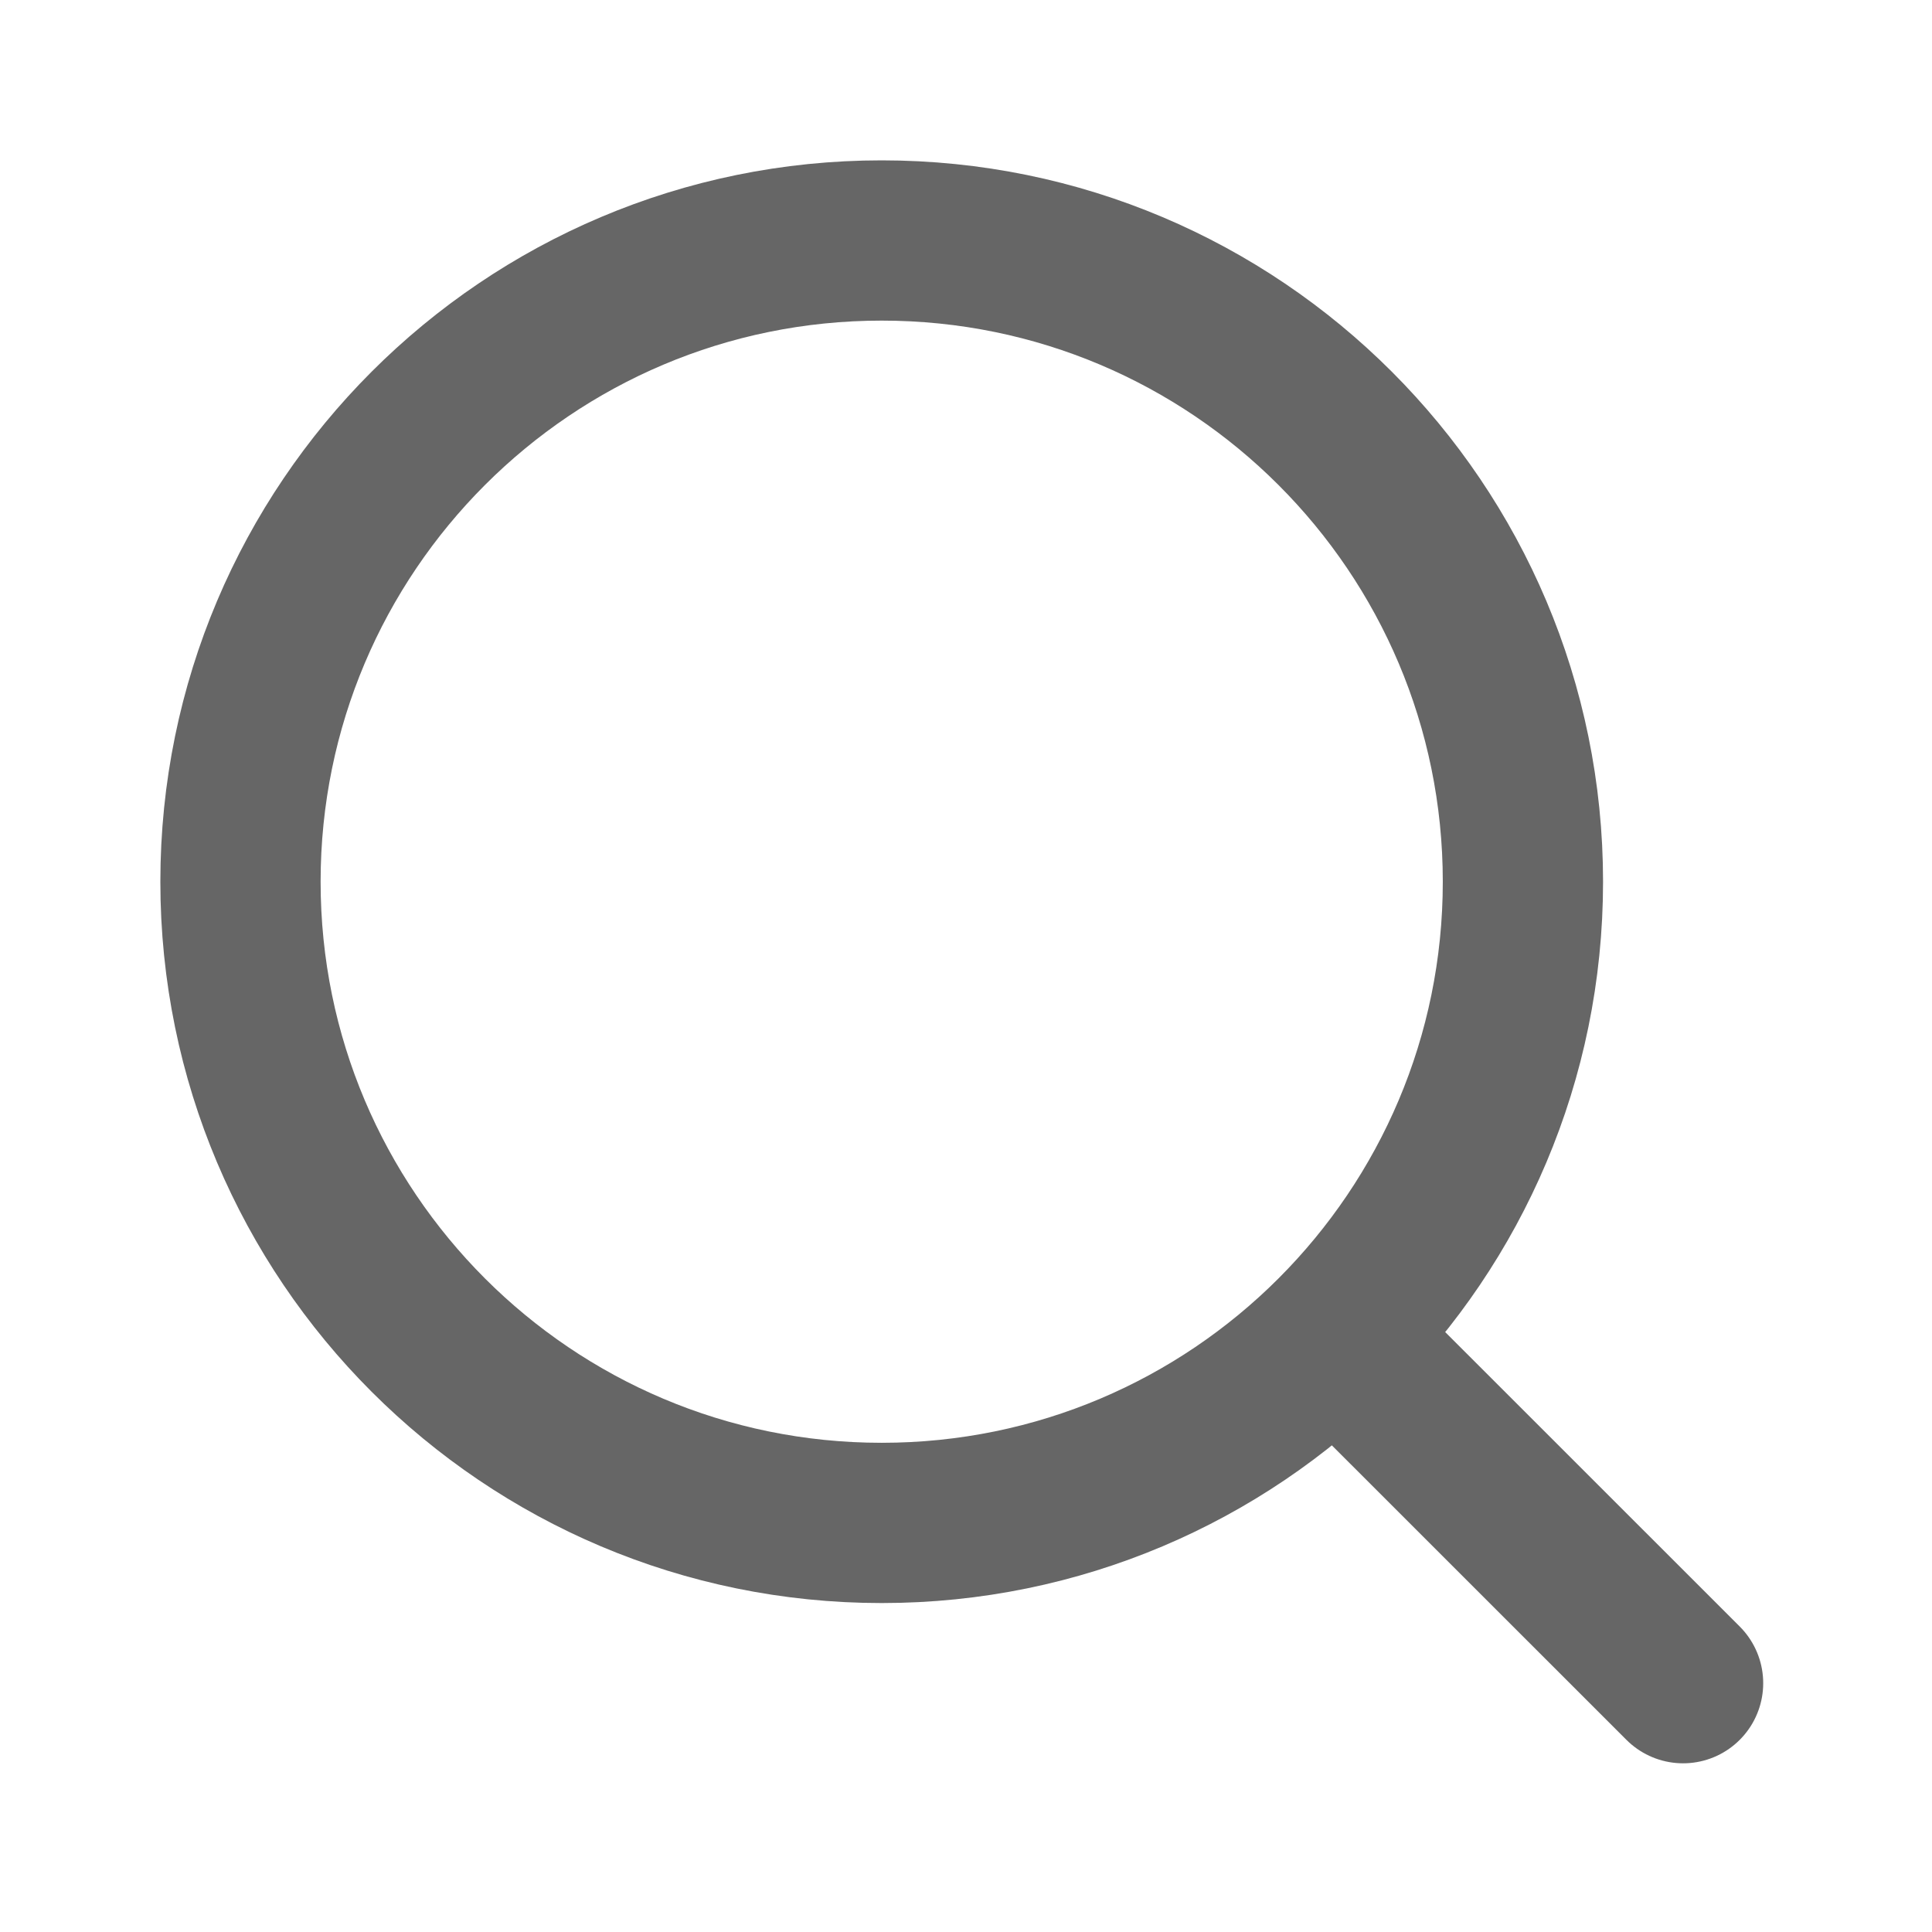
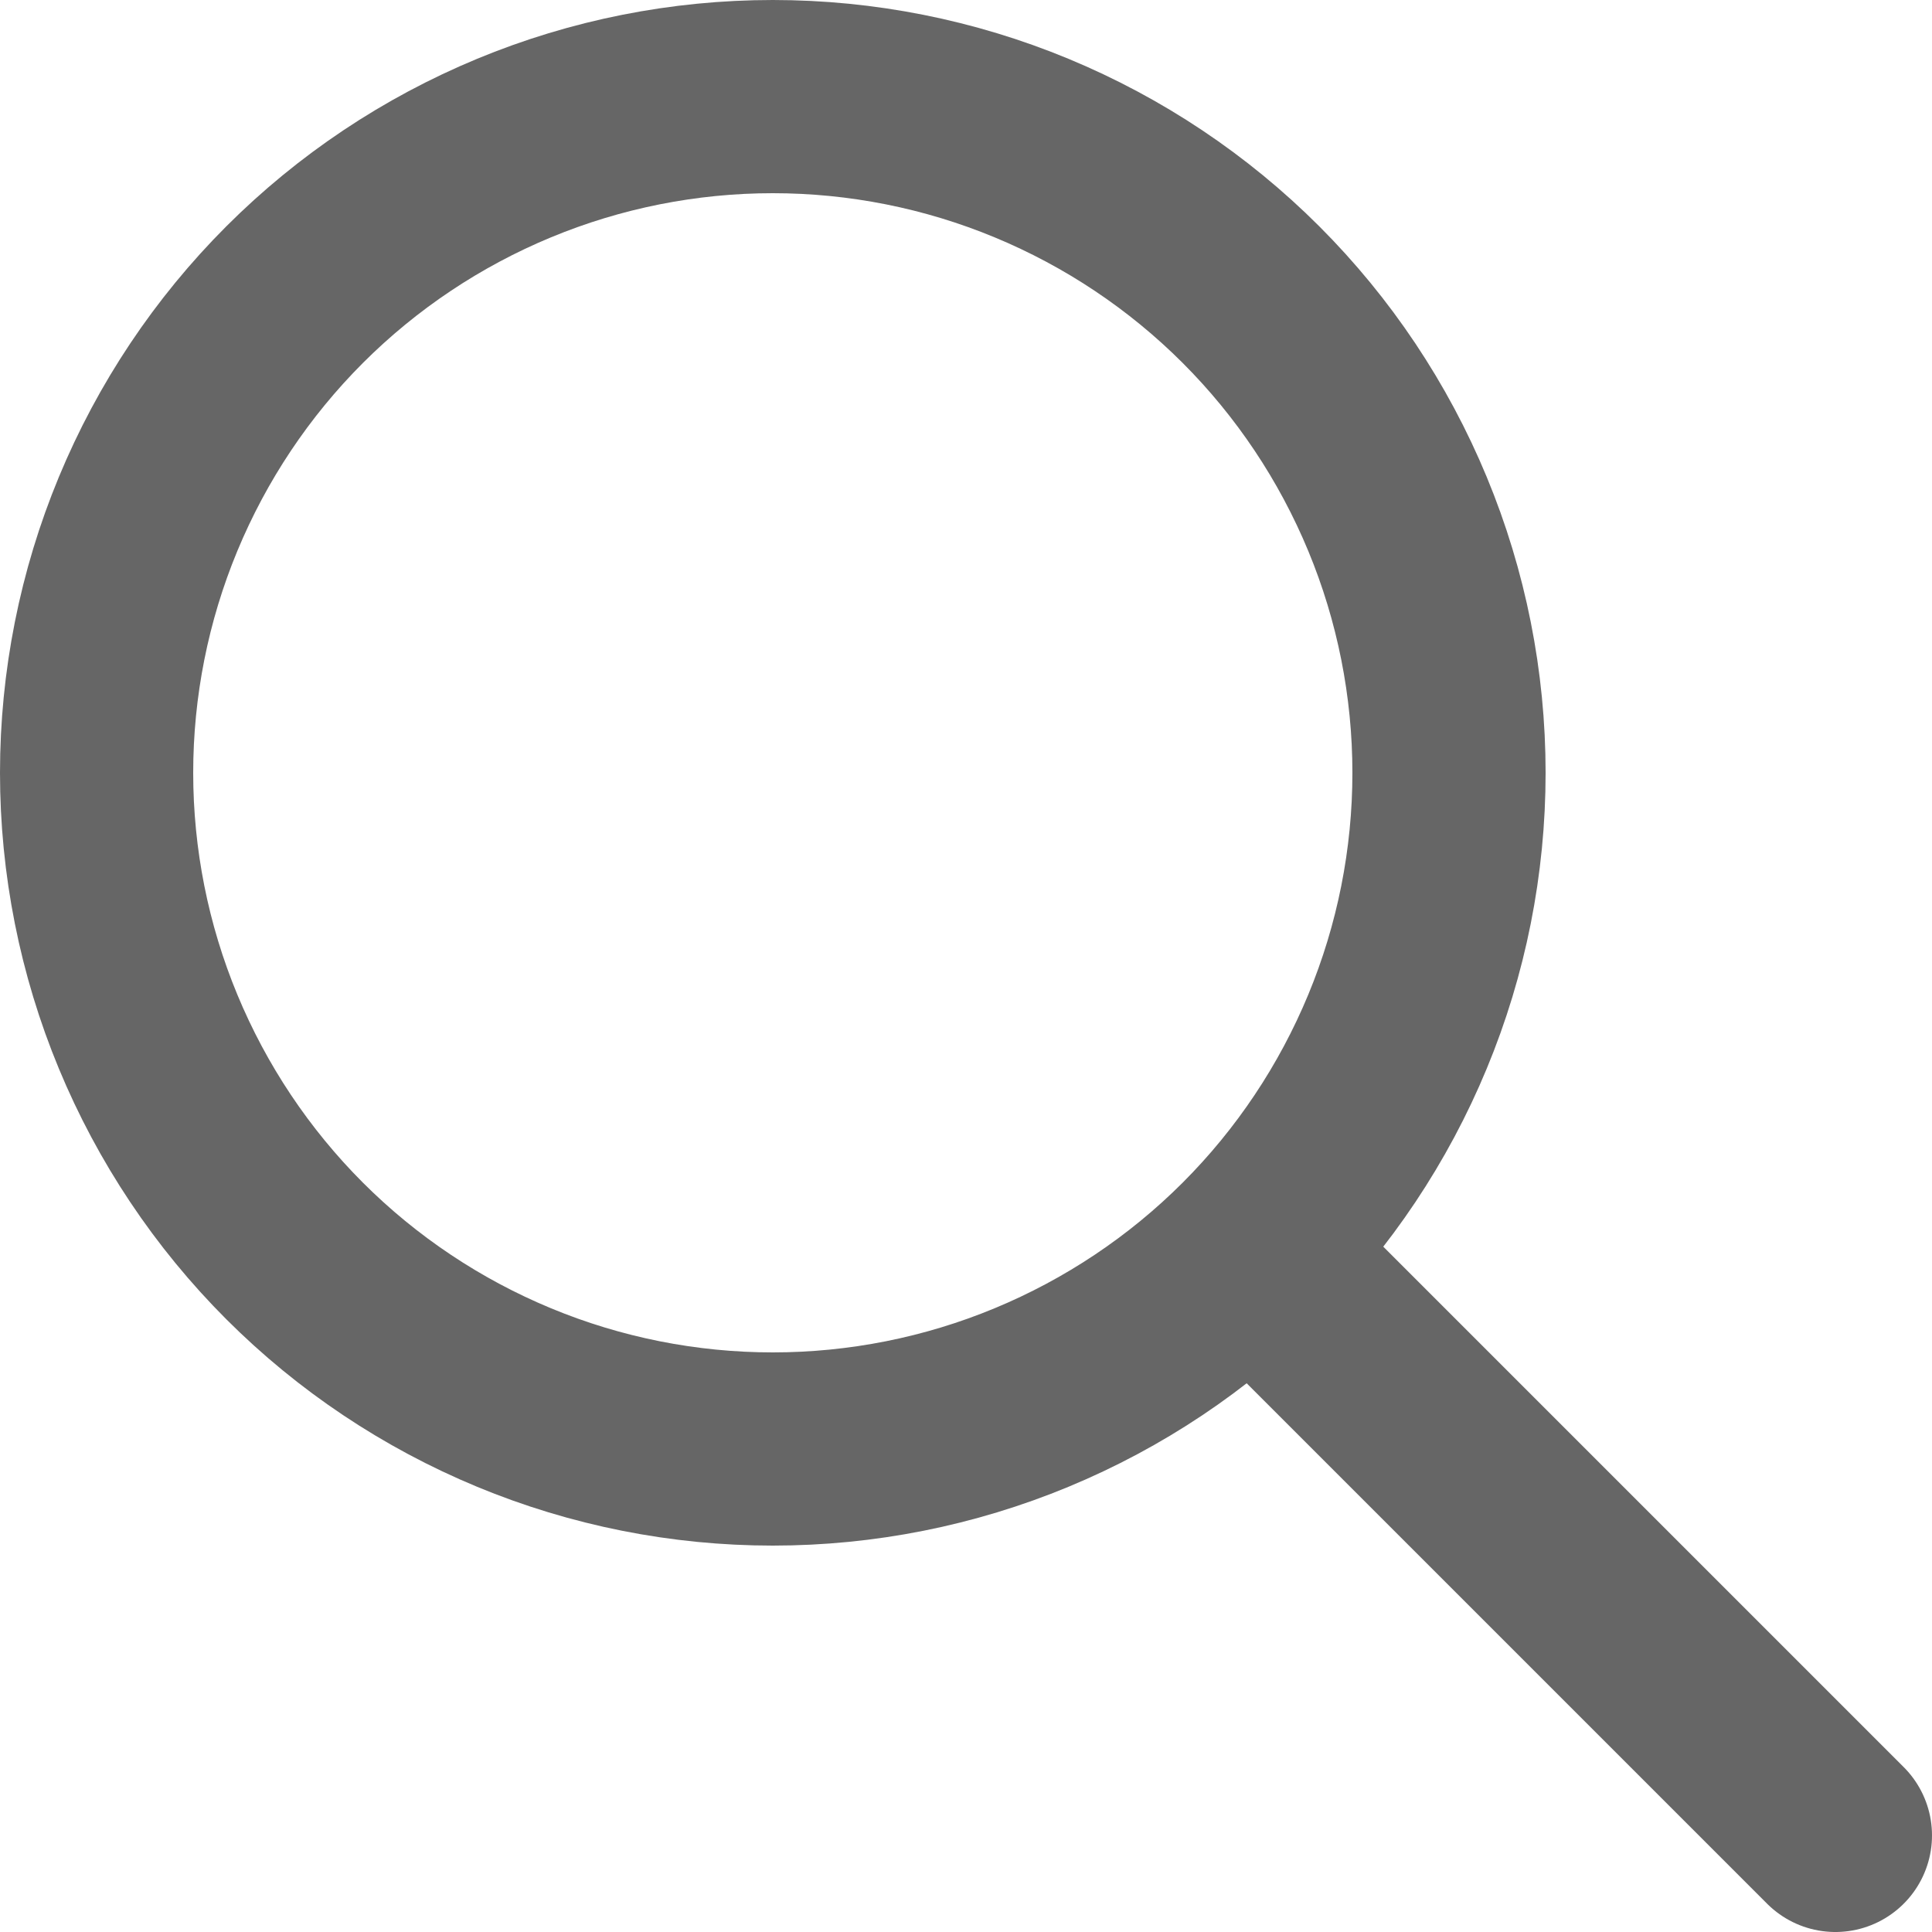
- <svg xmlns="http://www.w3.org/2000/svg" width="19" height="19" viewBox="0 0 19 19" fill="none">
-   <path d="M8.671 14.977C12.154 14.977 14.977 12.154 14.977 8.671C14.977 5.189 12.154 2.365 8.671 2.365C5.189 2.365 2.365 5.189 2.365 8.671C2.365 12.154 5.189 14.977 8.671 14.977Z" stroke="#666666" stroke-width="1.576" stroke-linecap="round" stroke-linejoin="round" />
-   <path d="M16.552 16.553L13.162 13.164" stroke="#666666" stroke-width="1.576" stroke-linecap="round" stroke-linejoin="round" />
+ <svg xmlns="http://www.w3.org/2000/svg" width="20" height="20" viewBox="0 0 20 20" fill="none">
+   <path d="M19 19L13 13M1 8C1 8.919 1.181 9.83 1.533 10.679C1.885 11.528 2.4 12.3 3.05 12.95C3.7 13.6 4.472 14.115 5.321 14.467C6.17 14.819 7.081 15 8 15C8.919 15 9.83 14.819 10.679 14.467C11.528 14.115 12.3 13.6 12.95 12.95C13.6 12.3 14.115 11.528 14.467 10.679C14.819 9.83 15 8.919 15 8C15 7.081 14.819 6.17 14.467 5.321C14.115 4.472 13.6 3.7 12.95 3.05C12.3 2.4 11.528 1.885 10.679 1.533C9.83 1.181 8.919 1 8 1C7.081 1 6.17 1.181 5.321 1.533C4.472 1.885 3.7 2.4 3.05 3.05C2.4 3.7 1.885 4.472 1.533 5.321C1.181 6.17 1 7.081 1 8Z" stroke="#666666" stroke-width="2" stroke-linecap="round" stroke-linejoin="round" />
</svg>
